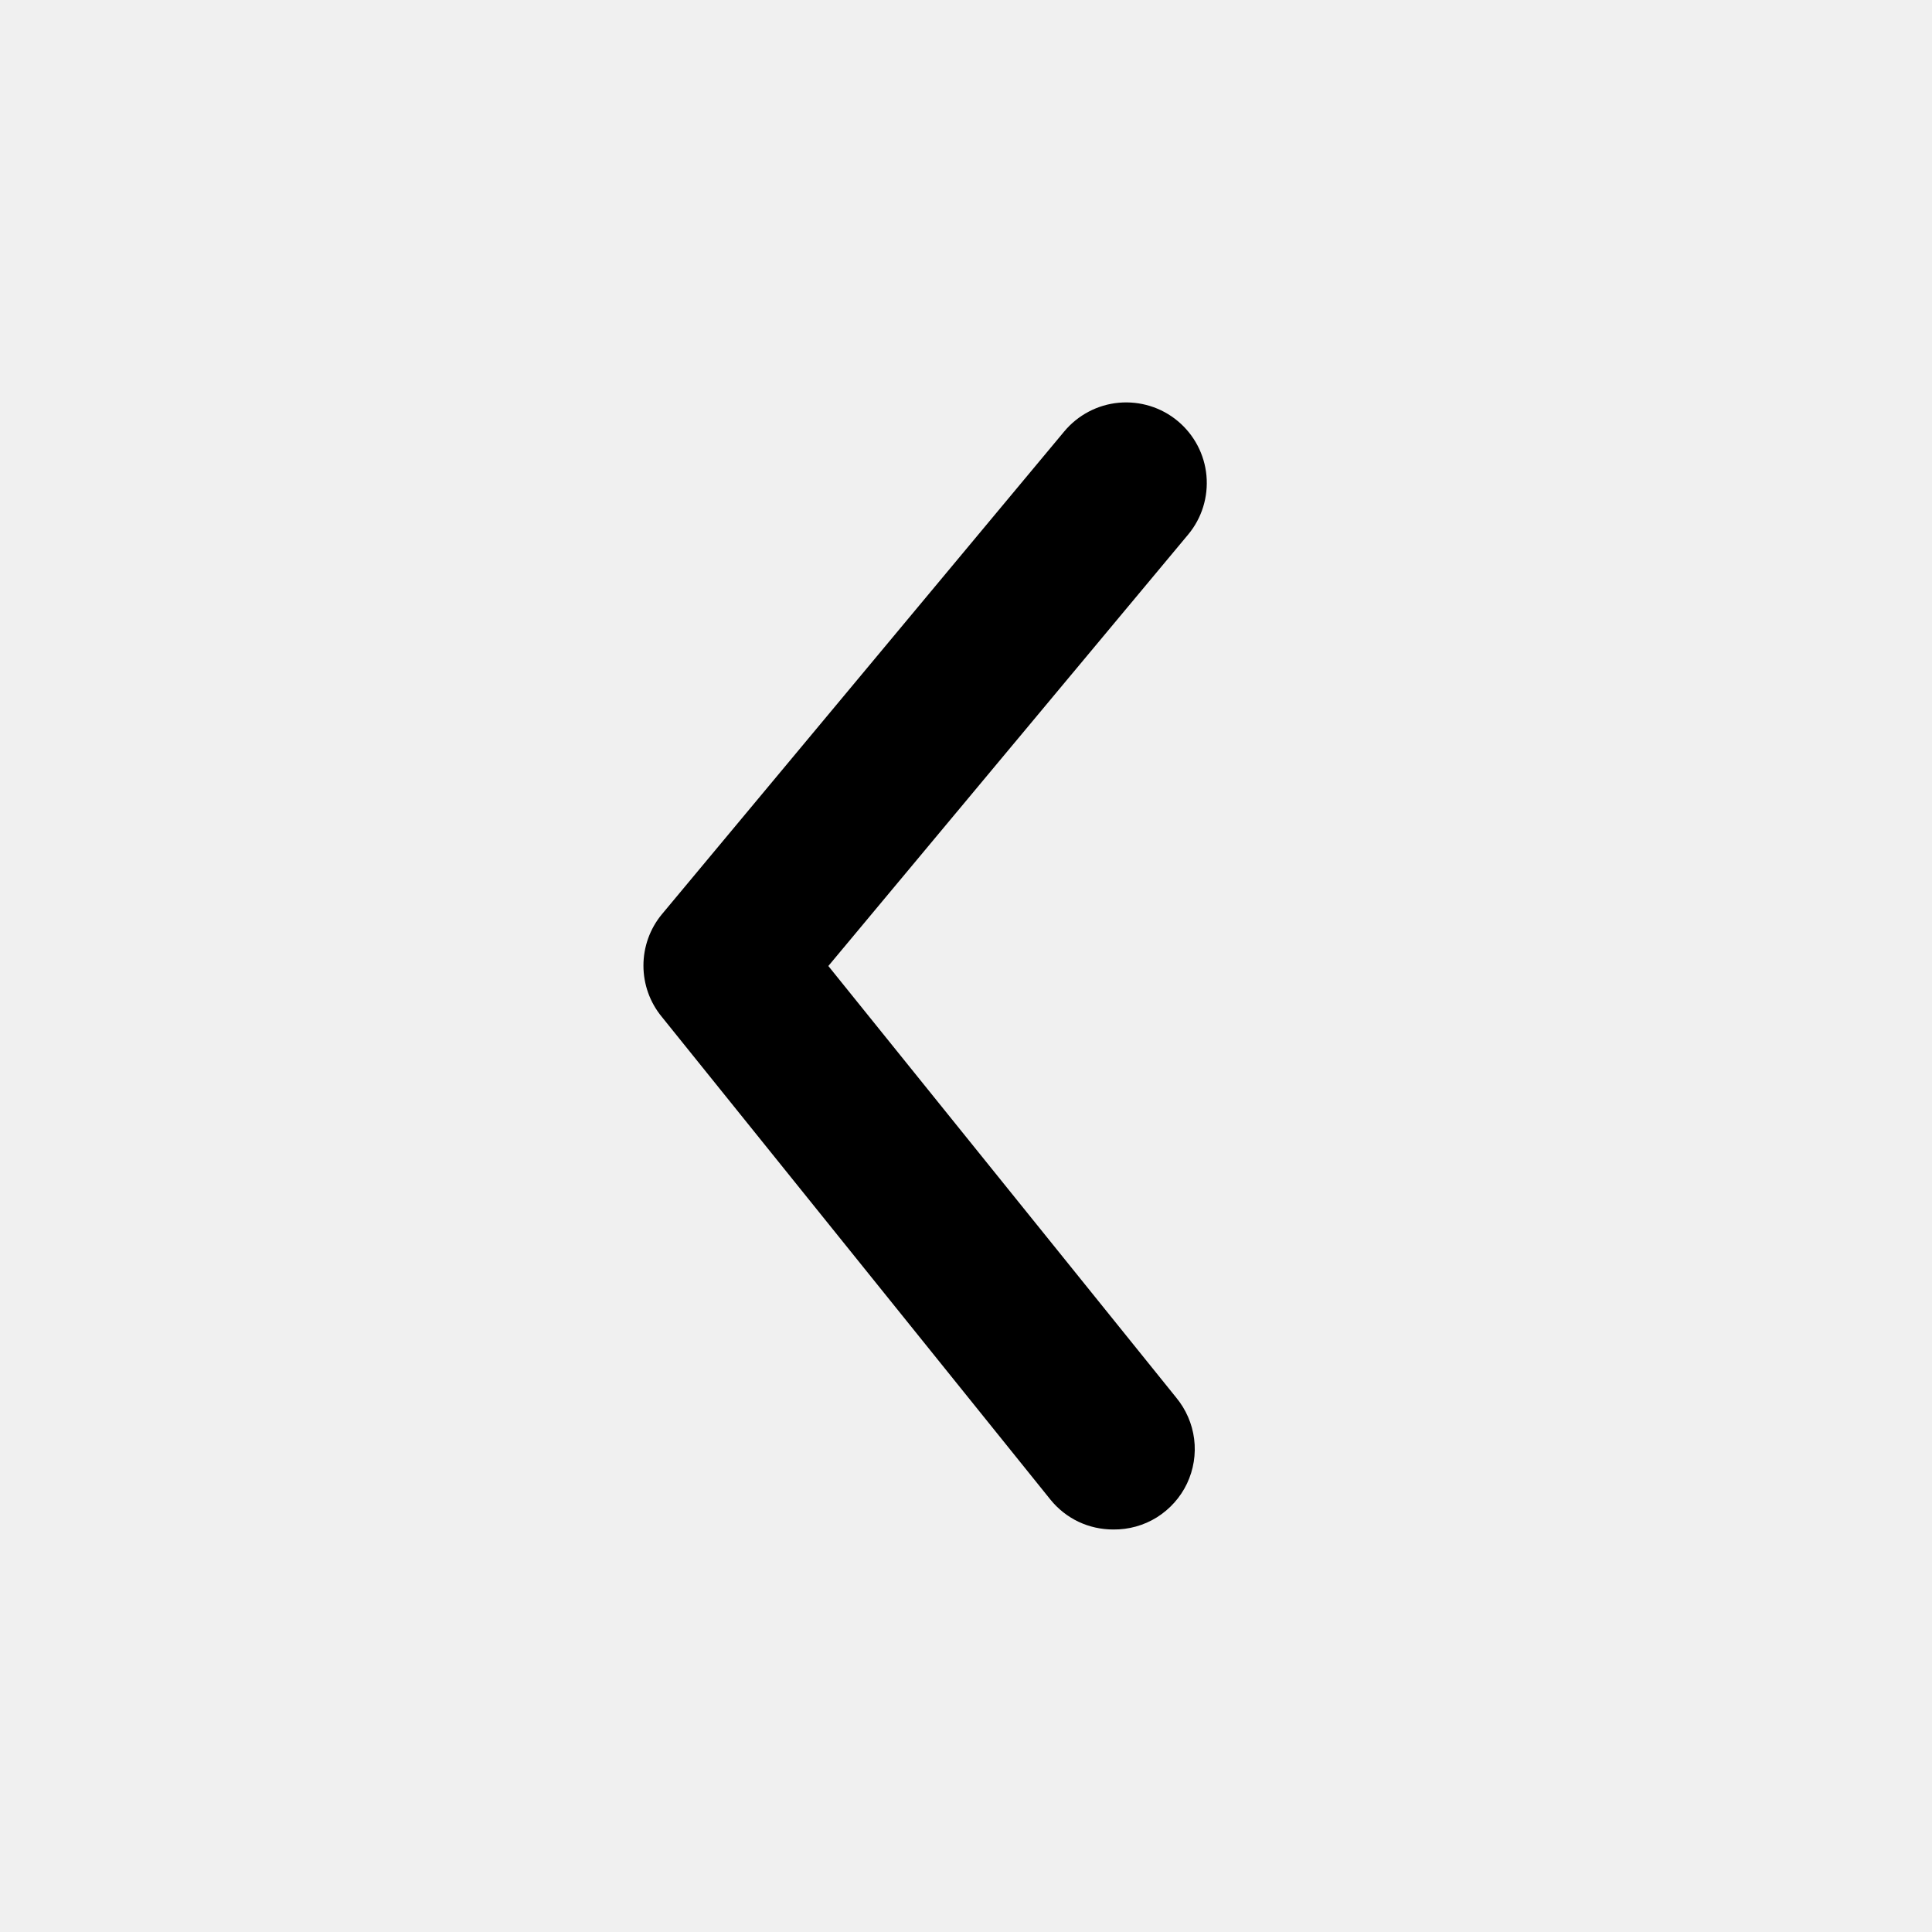
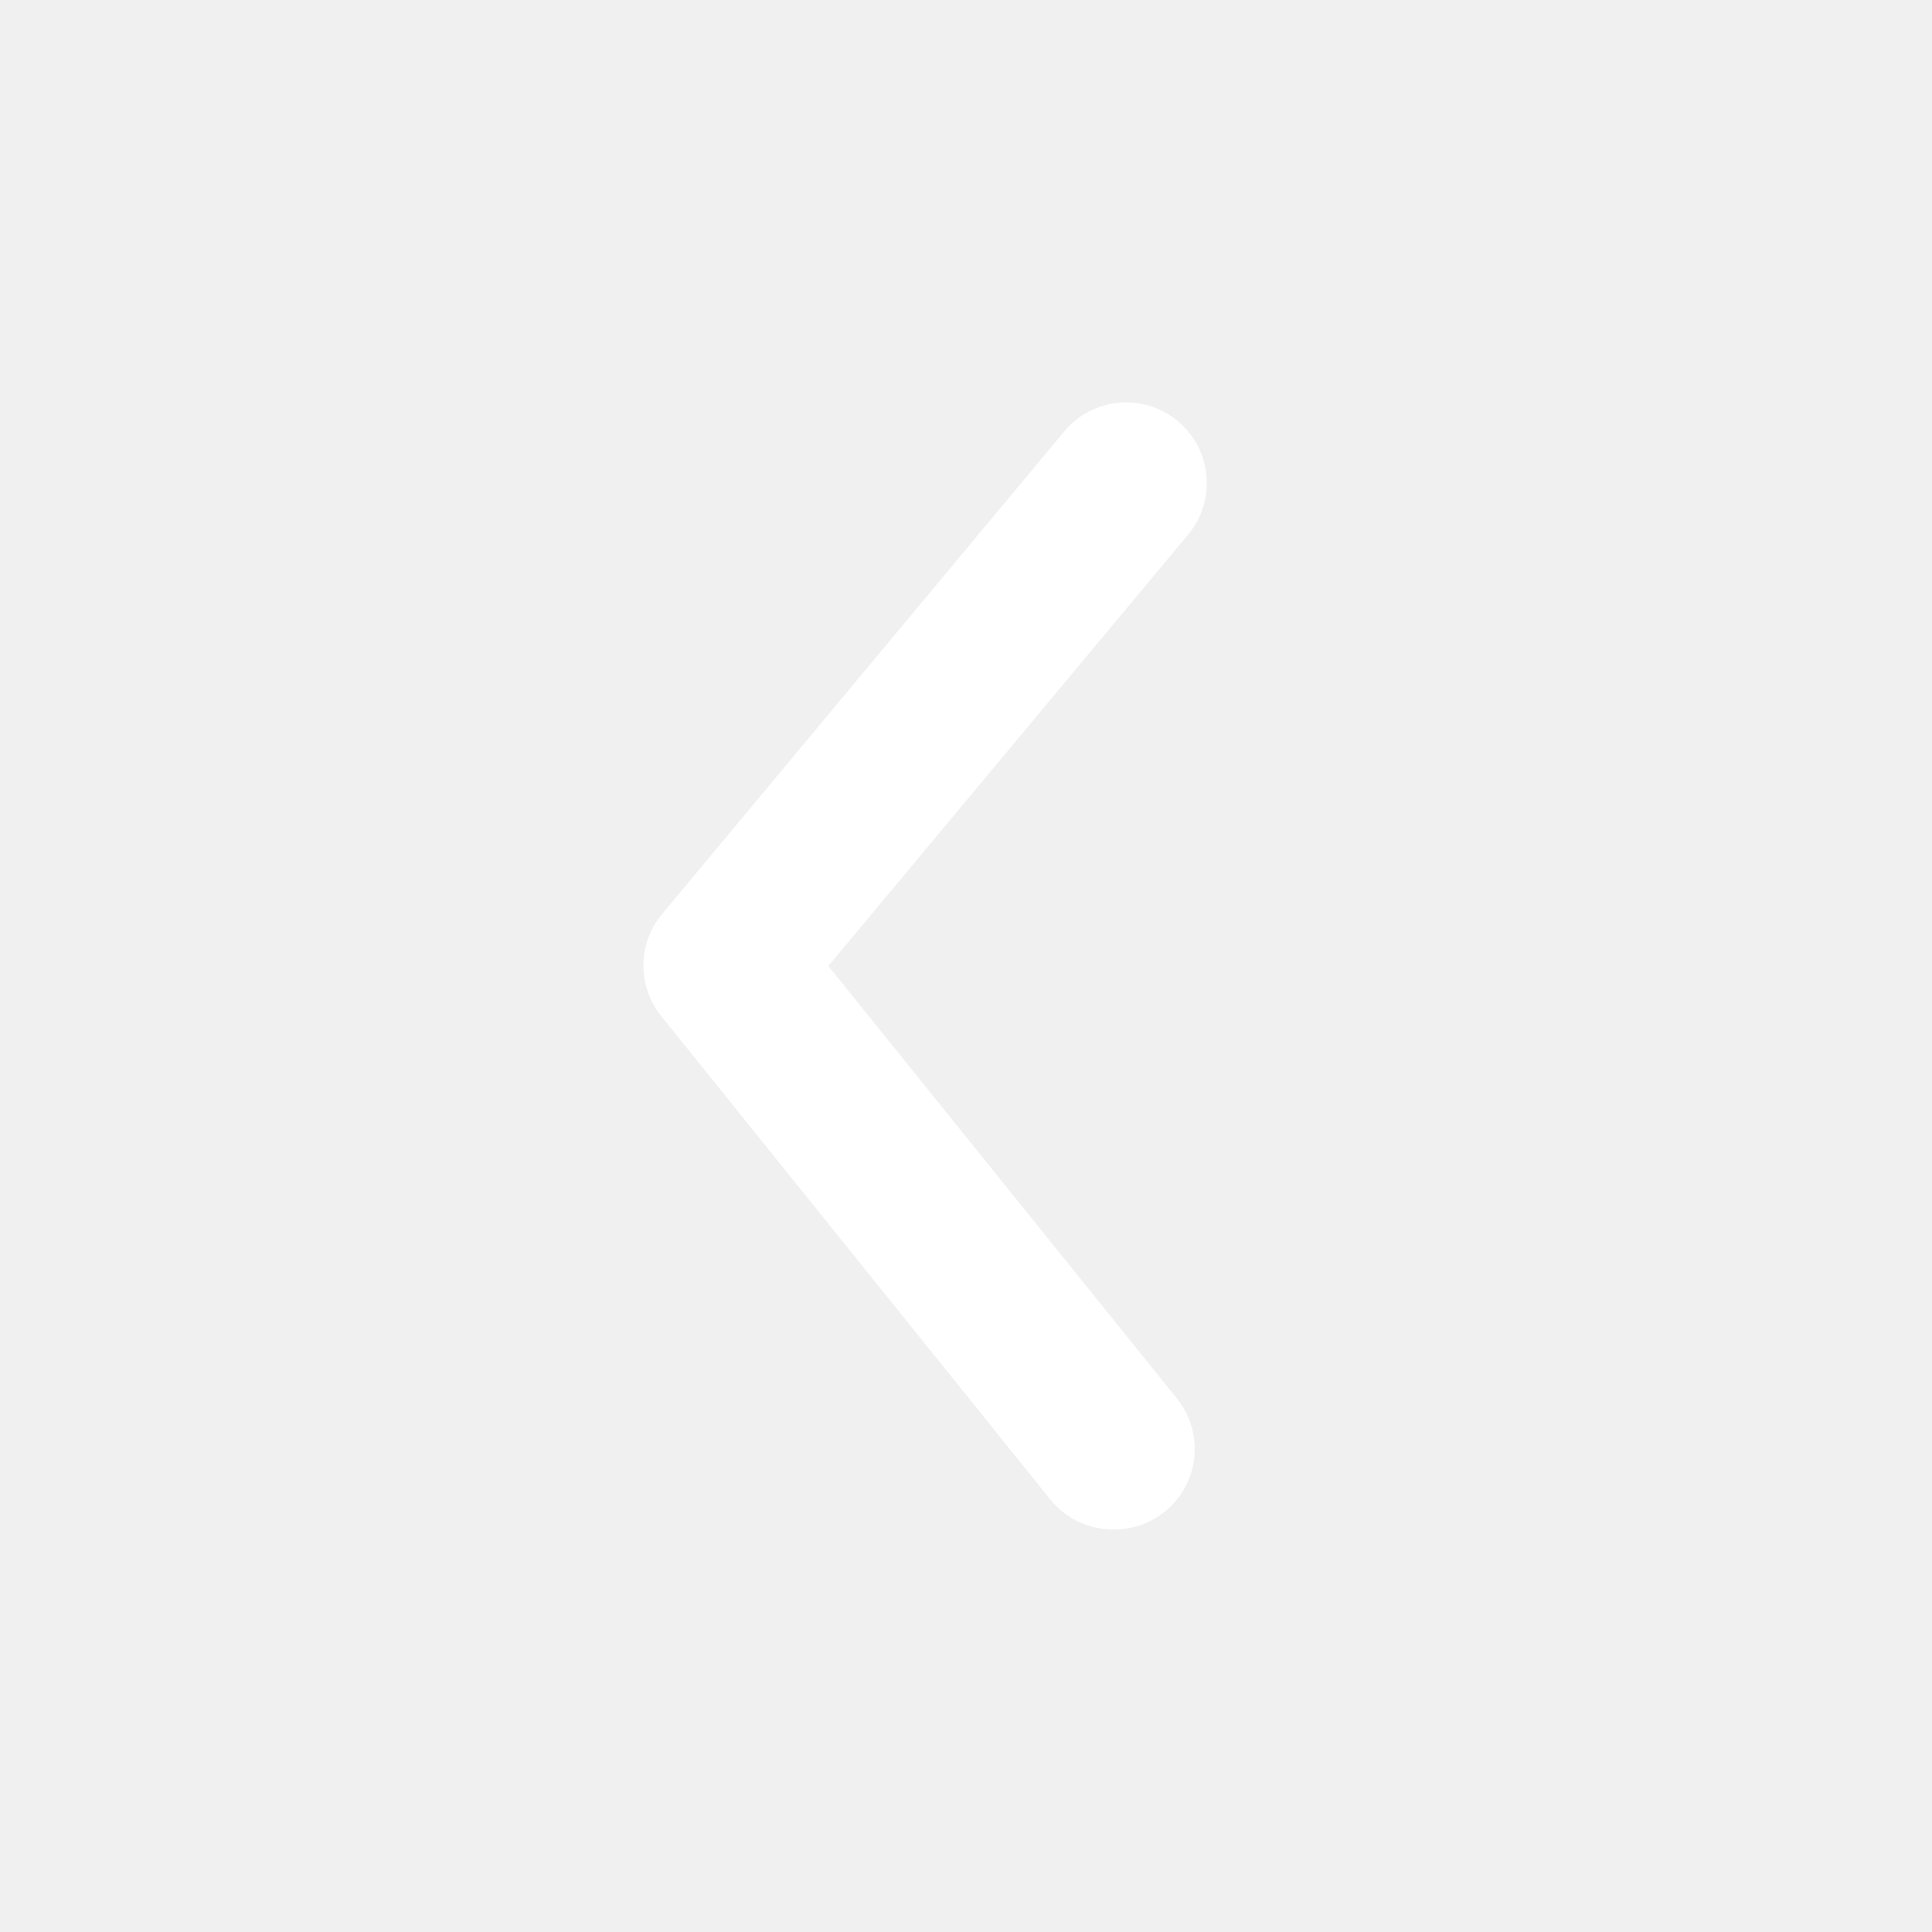
<svg xmlns="http://www.w3.org/2000/svg" width="24" height="24" viewBox="0 0 24 24" fill="none">
  <g clip-path="url(#clip0_306_3636)">
-     <path d="M13.83 19C13.681 19 13.533 18.968 13.398 18.904C13.263 18.84 13.144 18.746 13.05 18.63L8.22 12.63C8.073 12.451 7.993 12.227 7.993 11.995C7.993 11.763 8.073 11.539 8.22 11.36L13.22 5.36C13.39 5.156 13.634 5.027 13.898 5.003C14.162 4.979 14.426 5.06 14.63 5.23C14.834 5.4 14.963 5.644 14.987 5.908C15.011 6.173 14.93 6.436 14.76 6.64L10.29 12L14.61 17.36C14.732 17.507 14.81 17.686 14.834 17.875C14.858 18.065 14.827 18.257 14.745 18.43C14.663 18.602 14.533 18.747 14.371 18.849C14.209 18.95 14.021 19.002 13.83 19Z" fill="black" />
+     <path d="M13.83 19C13.681 19 13.533 18.968 13.398 18.904C13.263 18.84 13.144 18.746 13.05 18.63L8.22 12.63C8.073 12.451 7.993 12.227 7.993 11.995C7.993 11.763 8.073 11.539 8.22 11.36L13.22 5.36C13.39 5.156 13.634 5.027 13.898 5.003C14.162 4.979 14.426 5.06 14.63 5.23C14.834 5.4 14.963 5.644 14.987 5.908C15.011 6.173 14.93 6.436 14.76 6.64L10.29 12L14.61 17.36C14.732 17.507 14.81 17.686 14.834 17.875C14.858 18.065 14.827 18.257 14.745 18.43C14.663 18.602 14.533 18.747 14.371 18.849C14.209 18.95 14.021 19.002 13.83 19Z" fill="white" />
  </g>
  <defs>
    <clipPath id="clip0_306_3636">
      <rect width="24" height="24" fill="white" />
    </clipPath>
  </defs>
</svg>
